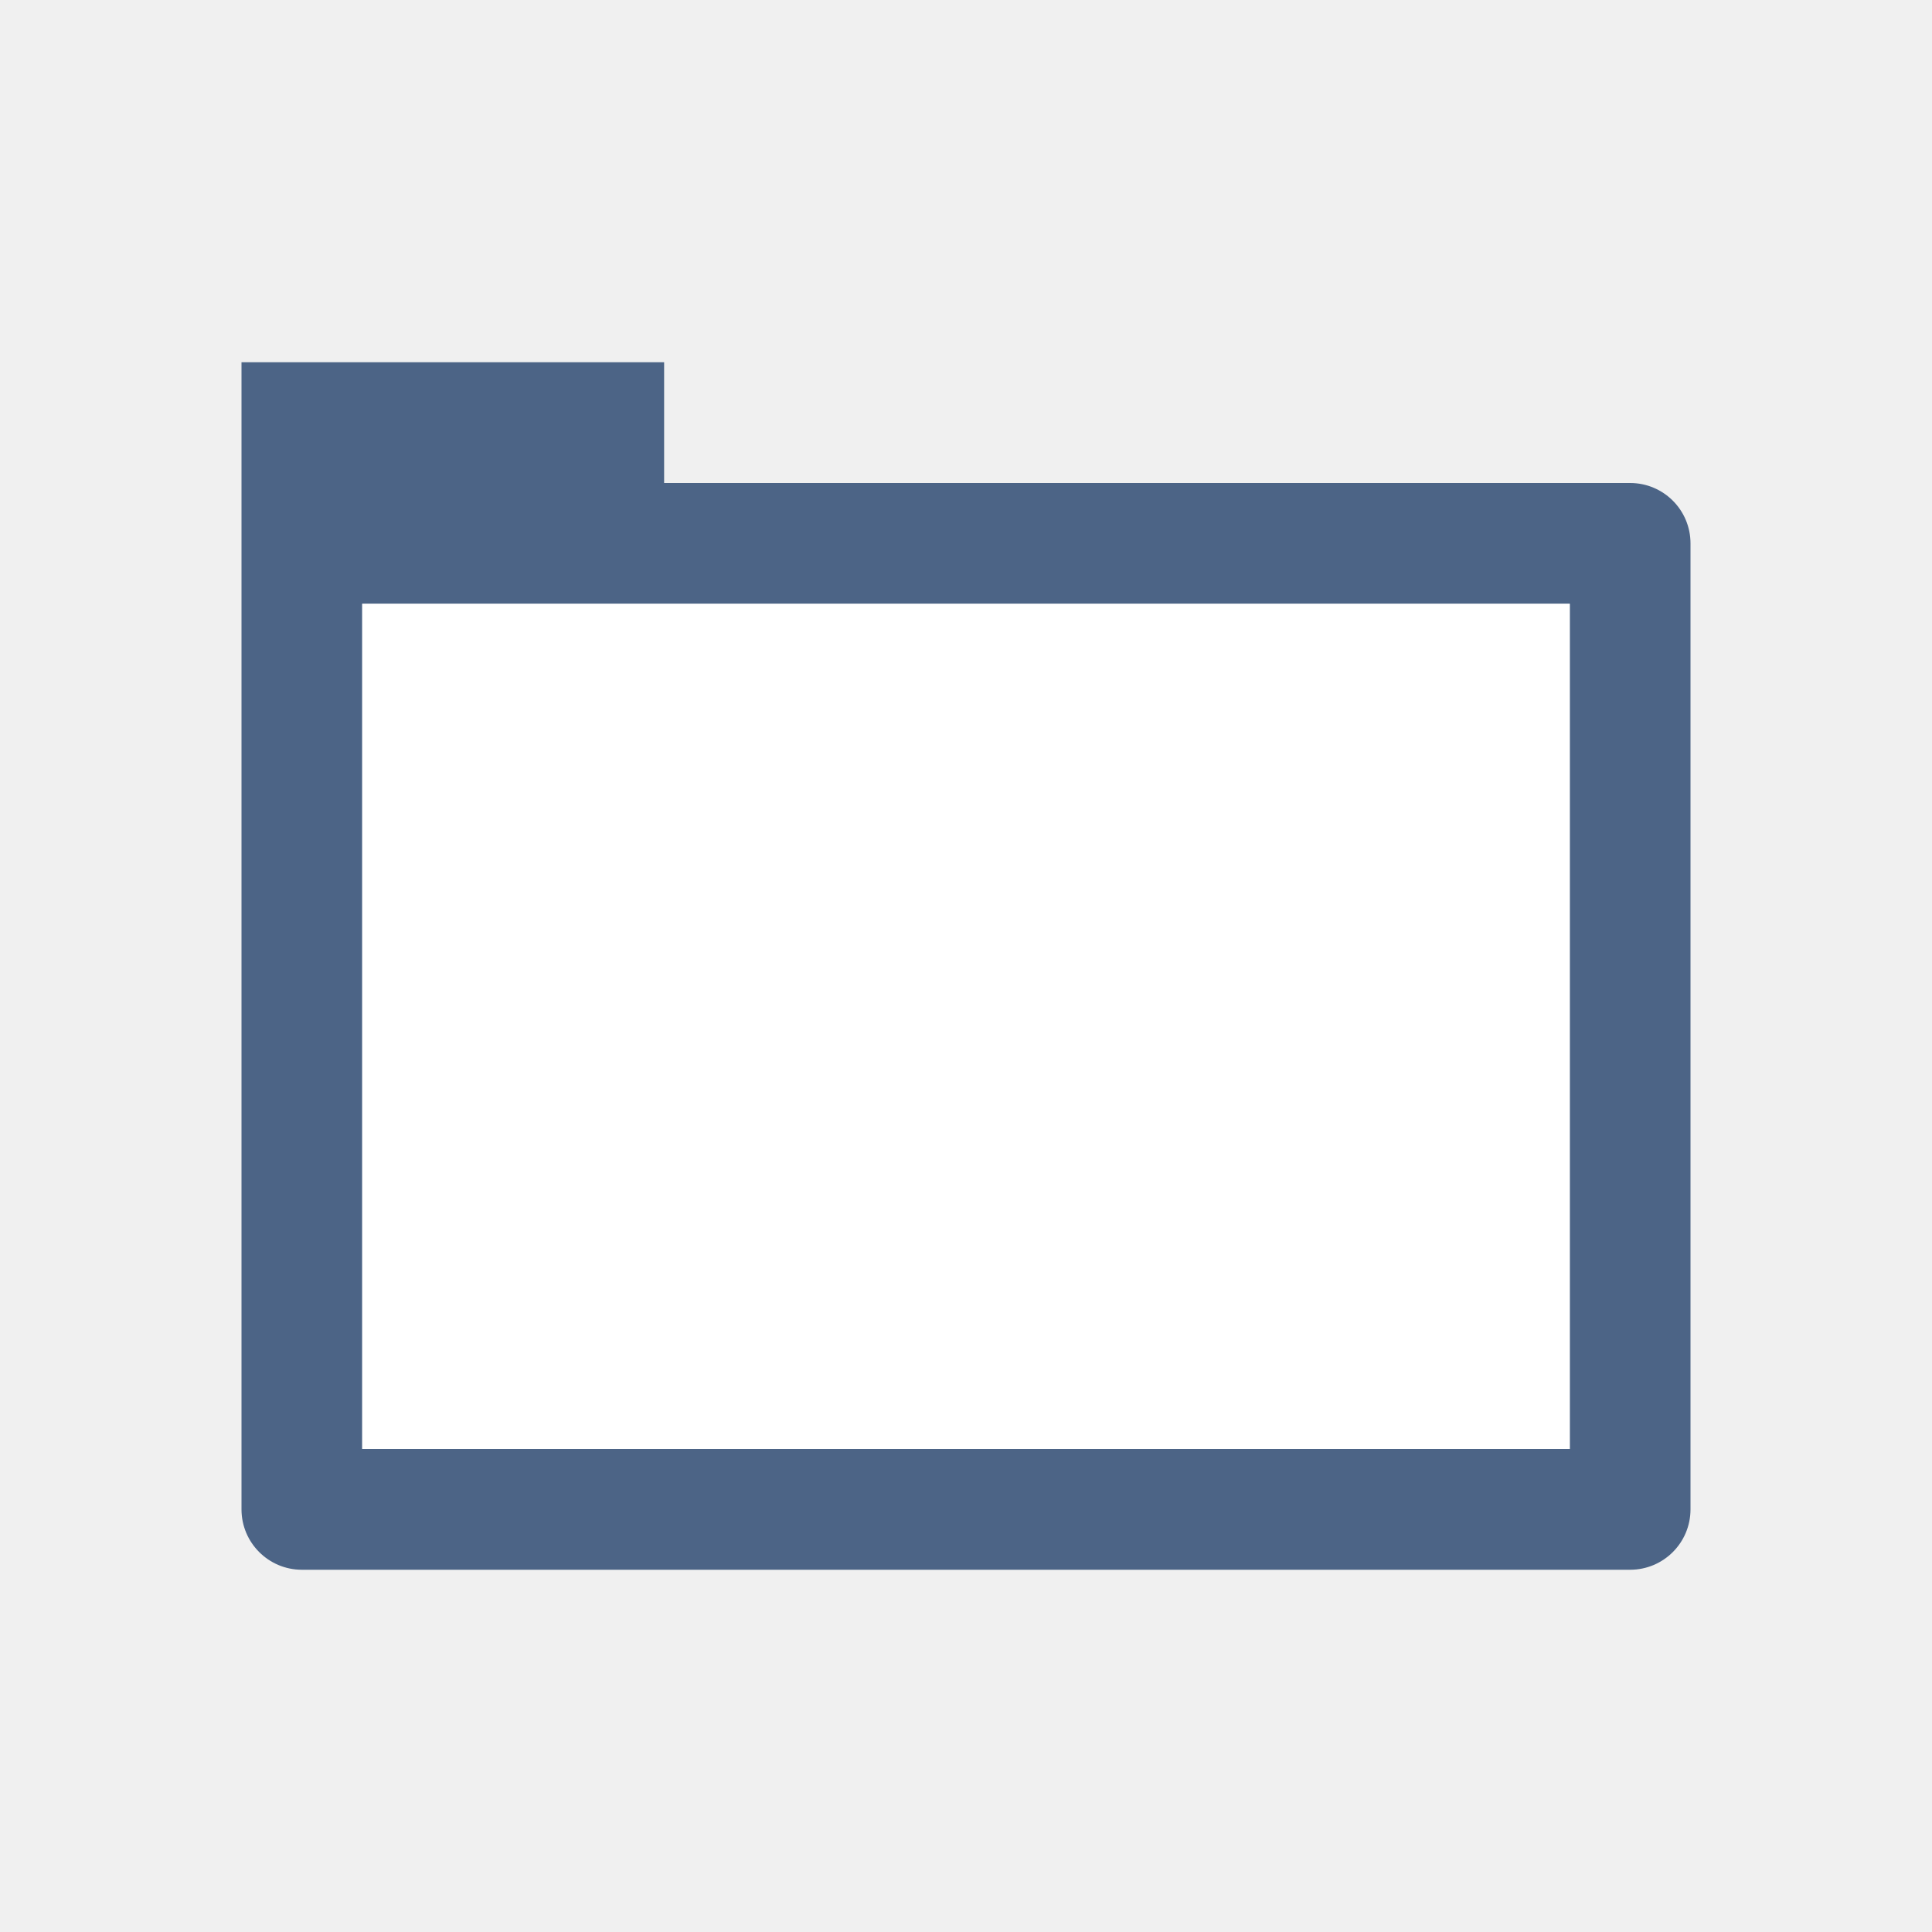
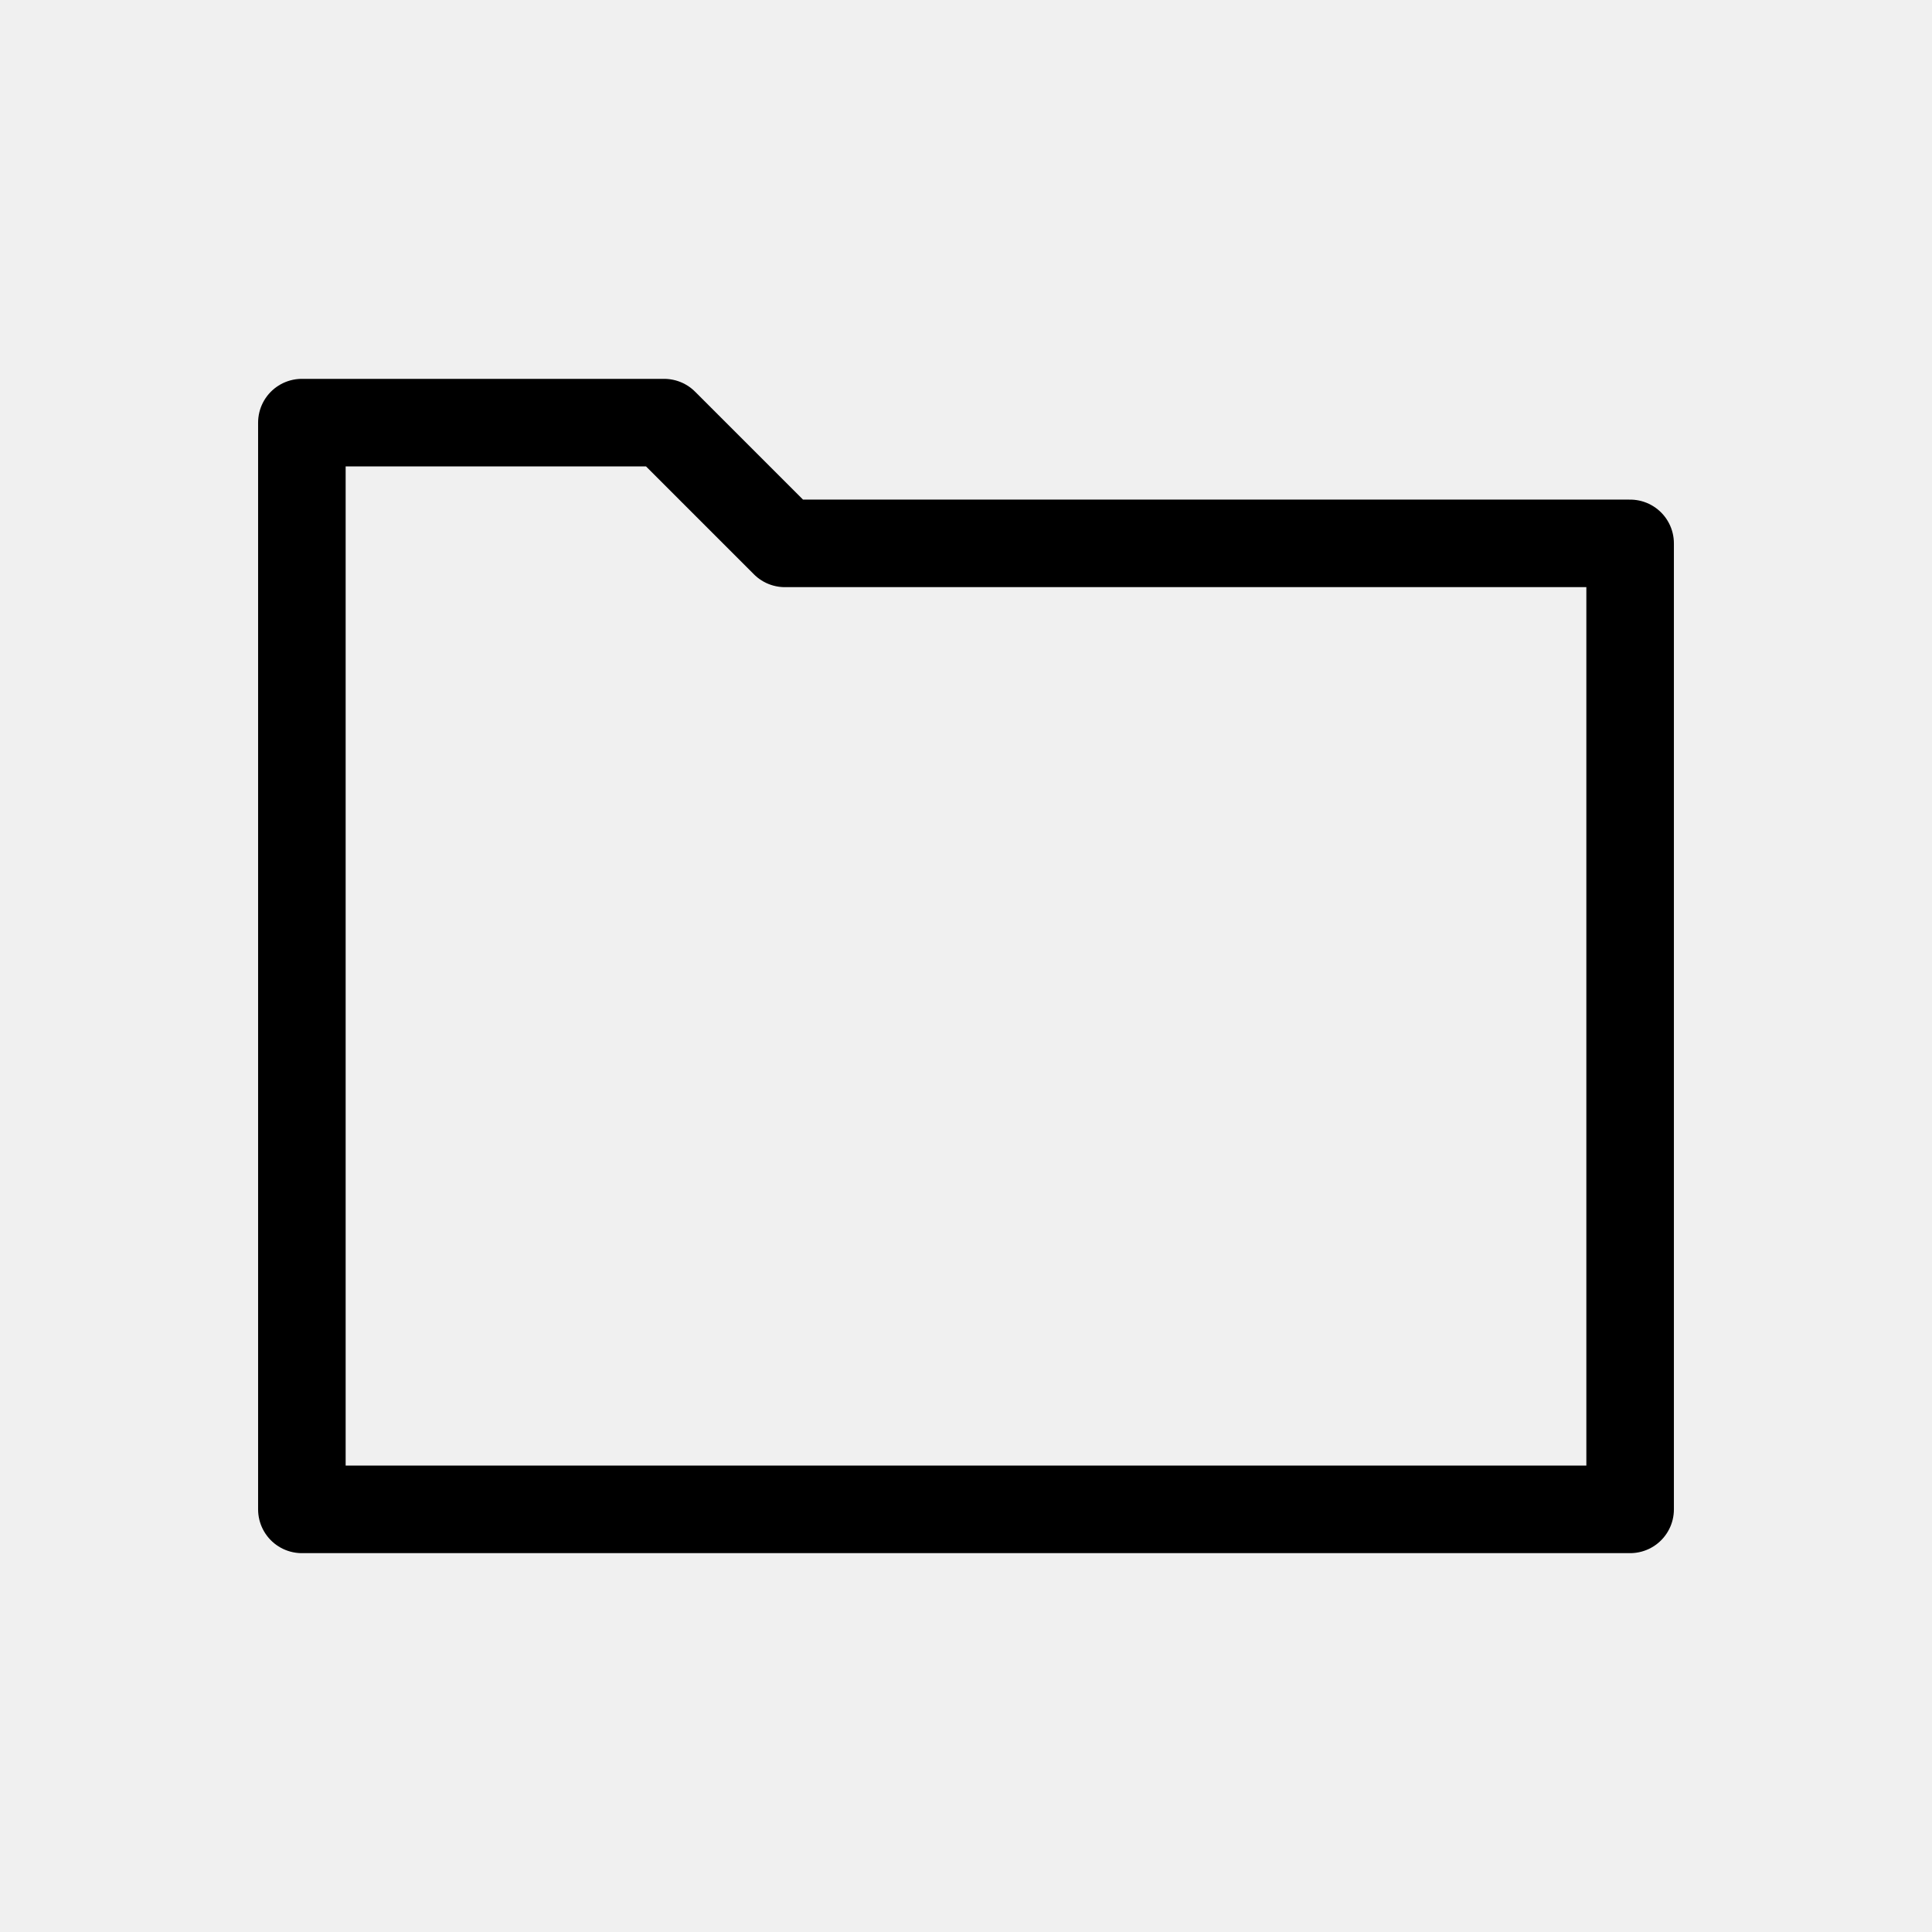
- <svg xmlns="http://www.w3.org/2000/svg" xmlns:xlink="http://www.w3.org/1999/xlink" version="1.1" id="Layer_1" x="0px" y="0px" width="32px" height="32px" viewBox="0 0 32 32" enable-background="new 0 0 32 32" xml:space="preserve">
-   <switch>
-     <g>
-       <g>
-         <rect x="0" fill="none" width="32" height="32" />
-         <g>
-           <g>
-             <defs>
-               <rect id="SVGID_1_" x="0" width="32" height="32" />
-             </defs>
-             <clipPath id="SVGID_2_">
-               <use xlink:href="#SVGID_1_" overflow="visible" />
-             </clipPath>
-             <path clip-path="url(#SVGID_2_)" fill="#4C6486" d="M6,24h20V10H6V24z M27,26H5c-0.552,0-1-0.448-1-1V6h7v2h16       c0.552,0,1,0.447,1,1v16C28,25.553,27.552,26,27,26" />
-           </g>
-         </g>
-         <rect x="6" y="10" fill="#FFFFFF" width="20" height="14" />
-       </g>
-     </g>
-   </switch>
+ <svg xmlns="http://www.w3.org/2000/svg" id="cat-pg" x="0px" y="0px" width="32px" height="32px" viewBox="0 0 32 32" enable-background="new 0 0 32 32">
+   <defs>
+     <style>.cls-1{fill:none;stroke:#000;stroke-linejoin:round;stroke-width:1.45px;}</style>
+   </defs>
+   <polygon class="cls-1" points="19.04 9 13 9 11 7 5 7 5 9 5 25 27 25 27 9 19.04 9" />
</svg>
